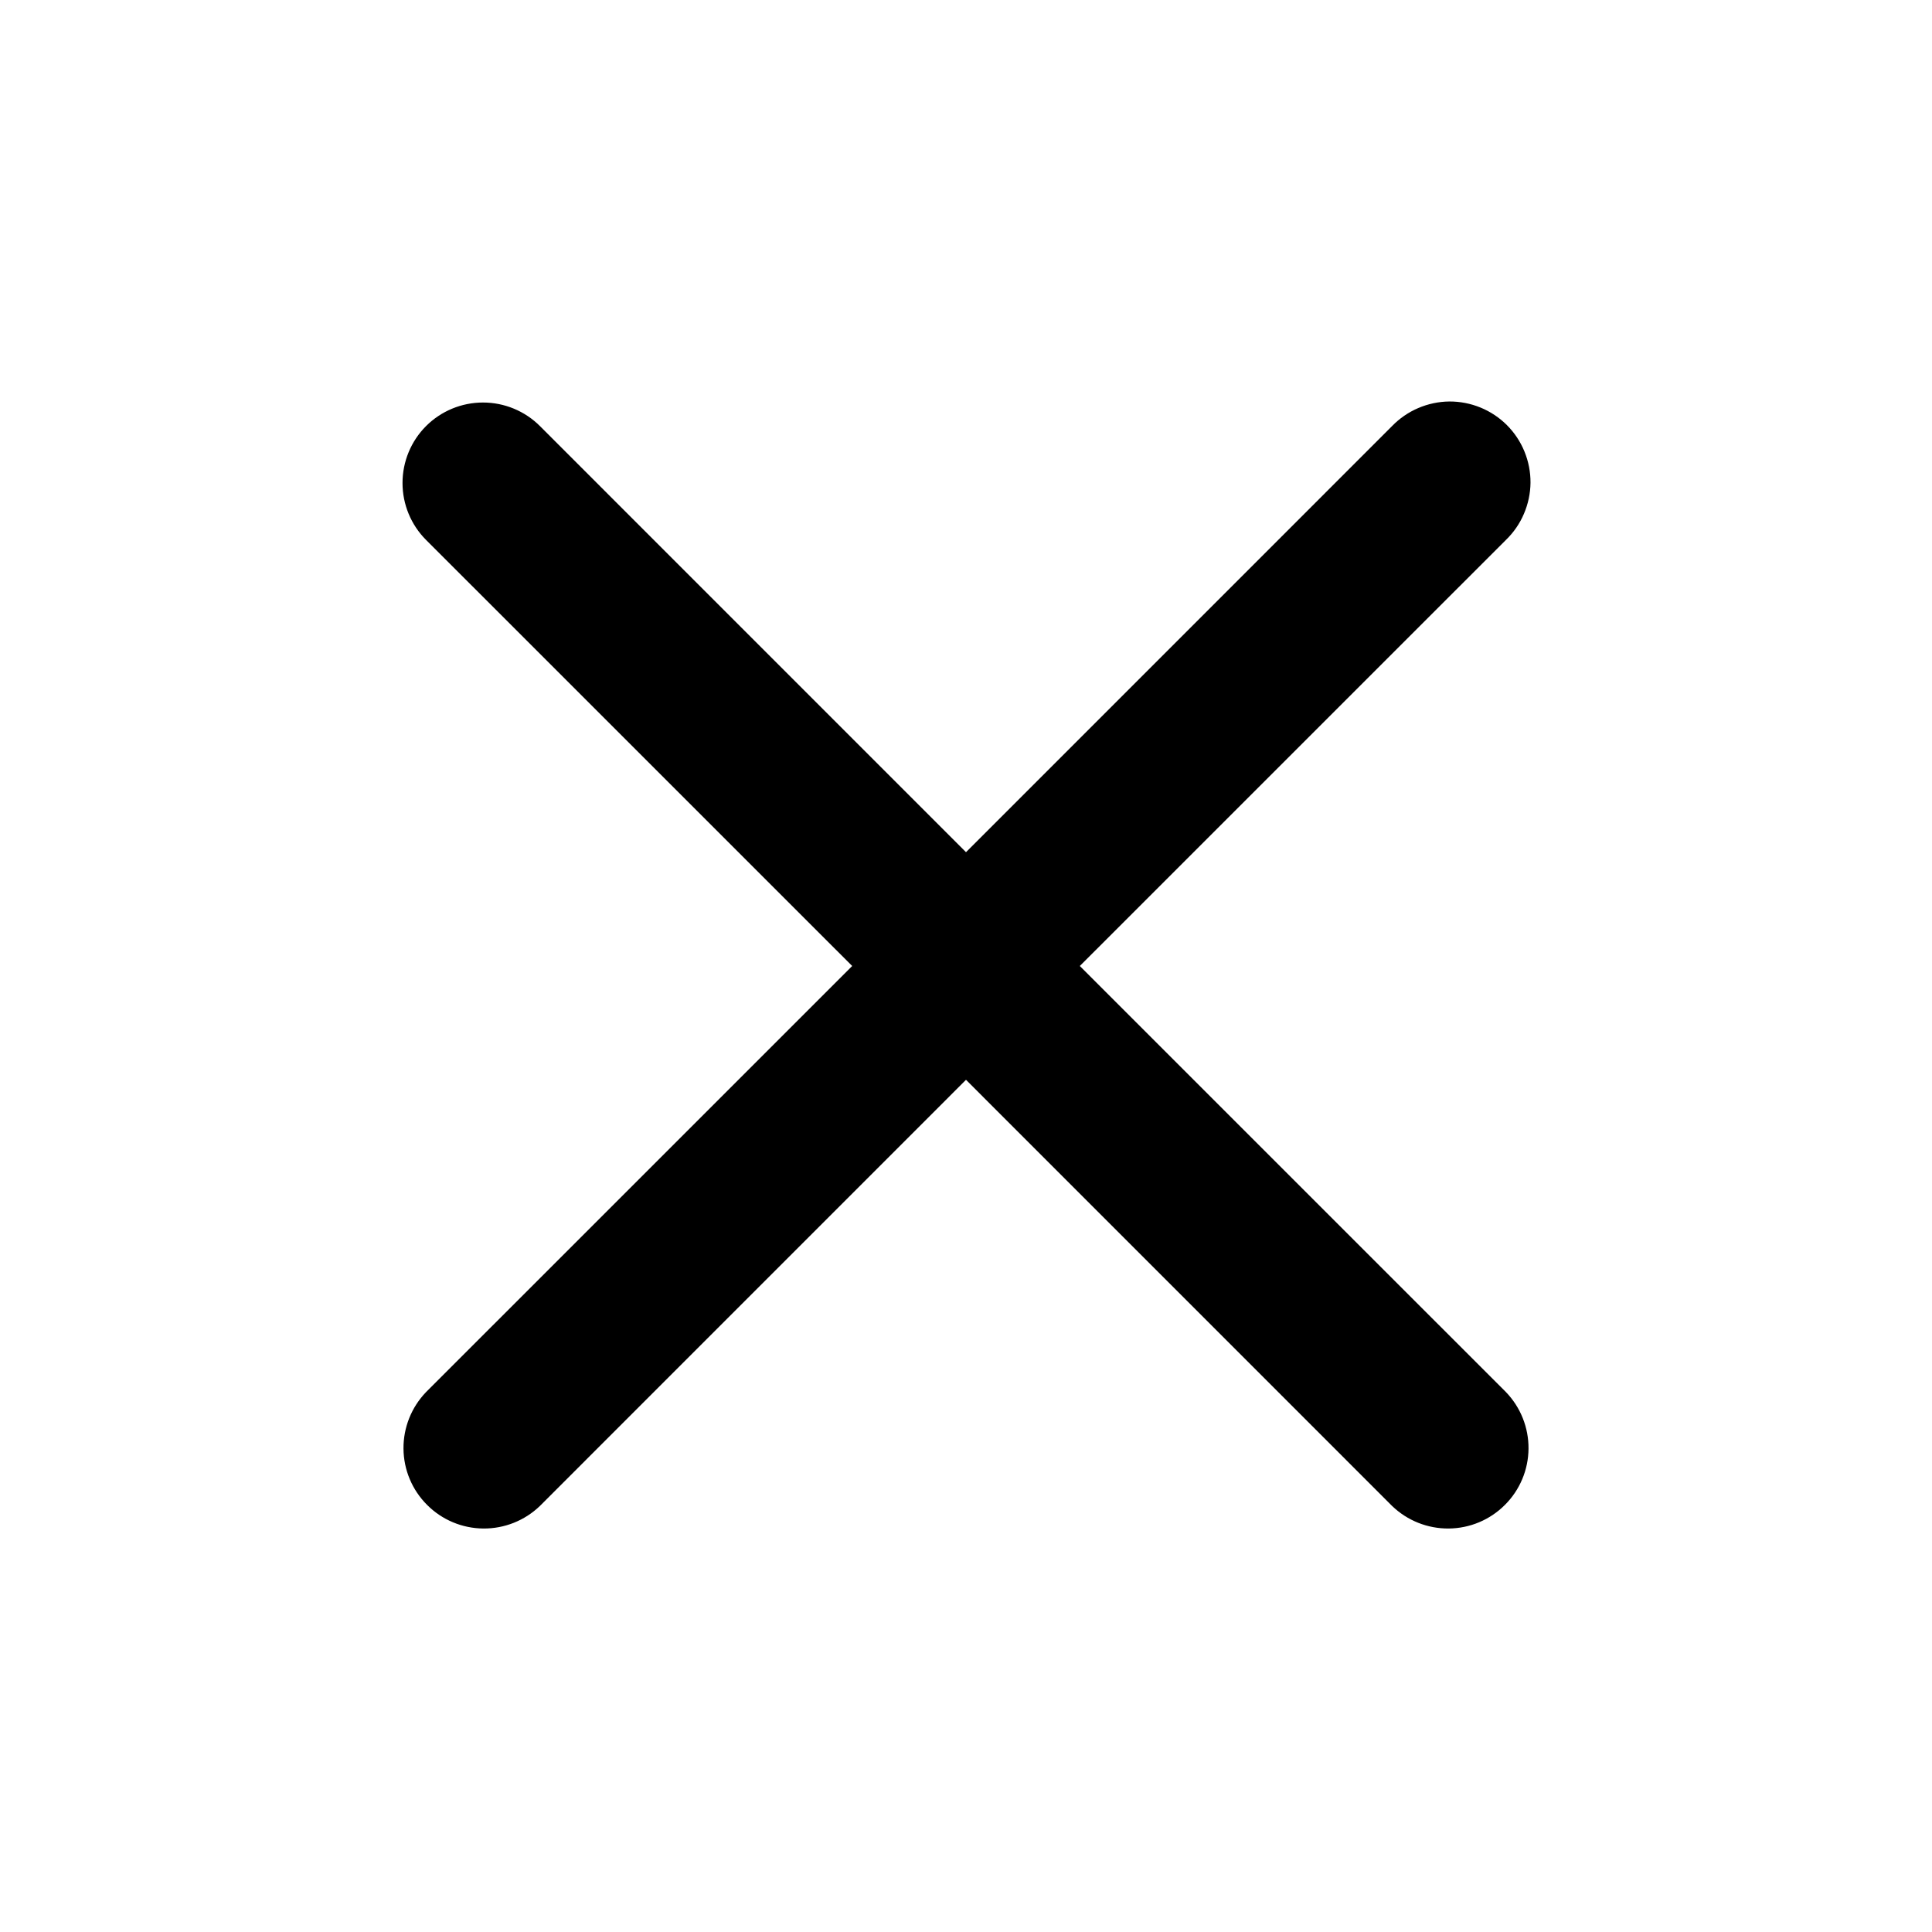
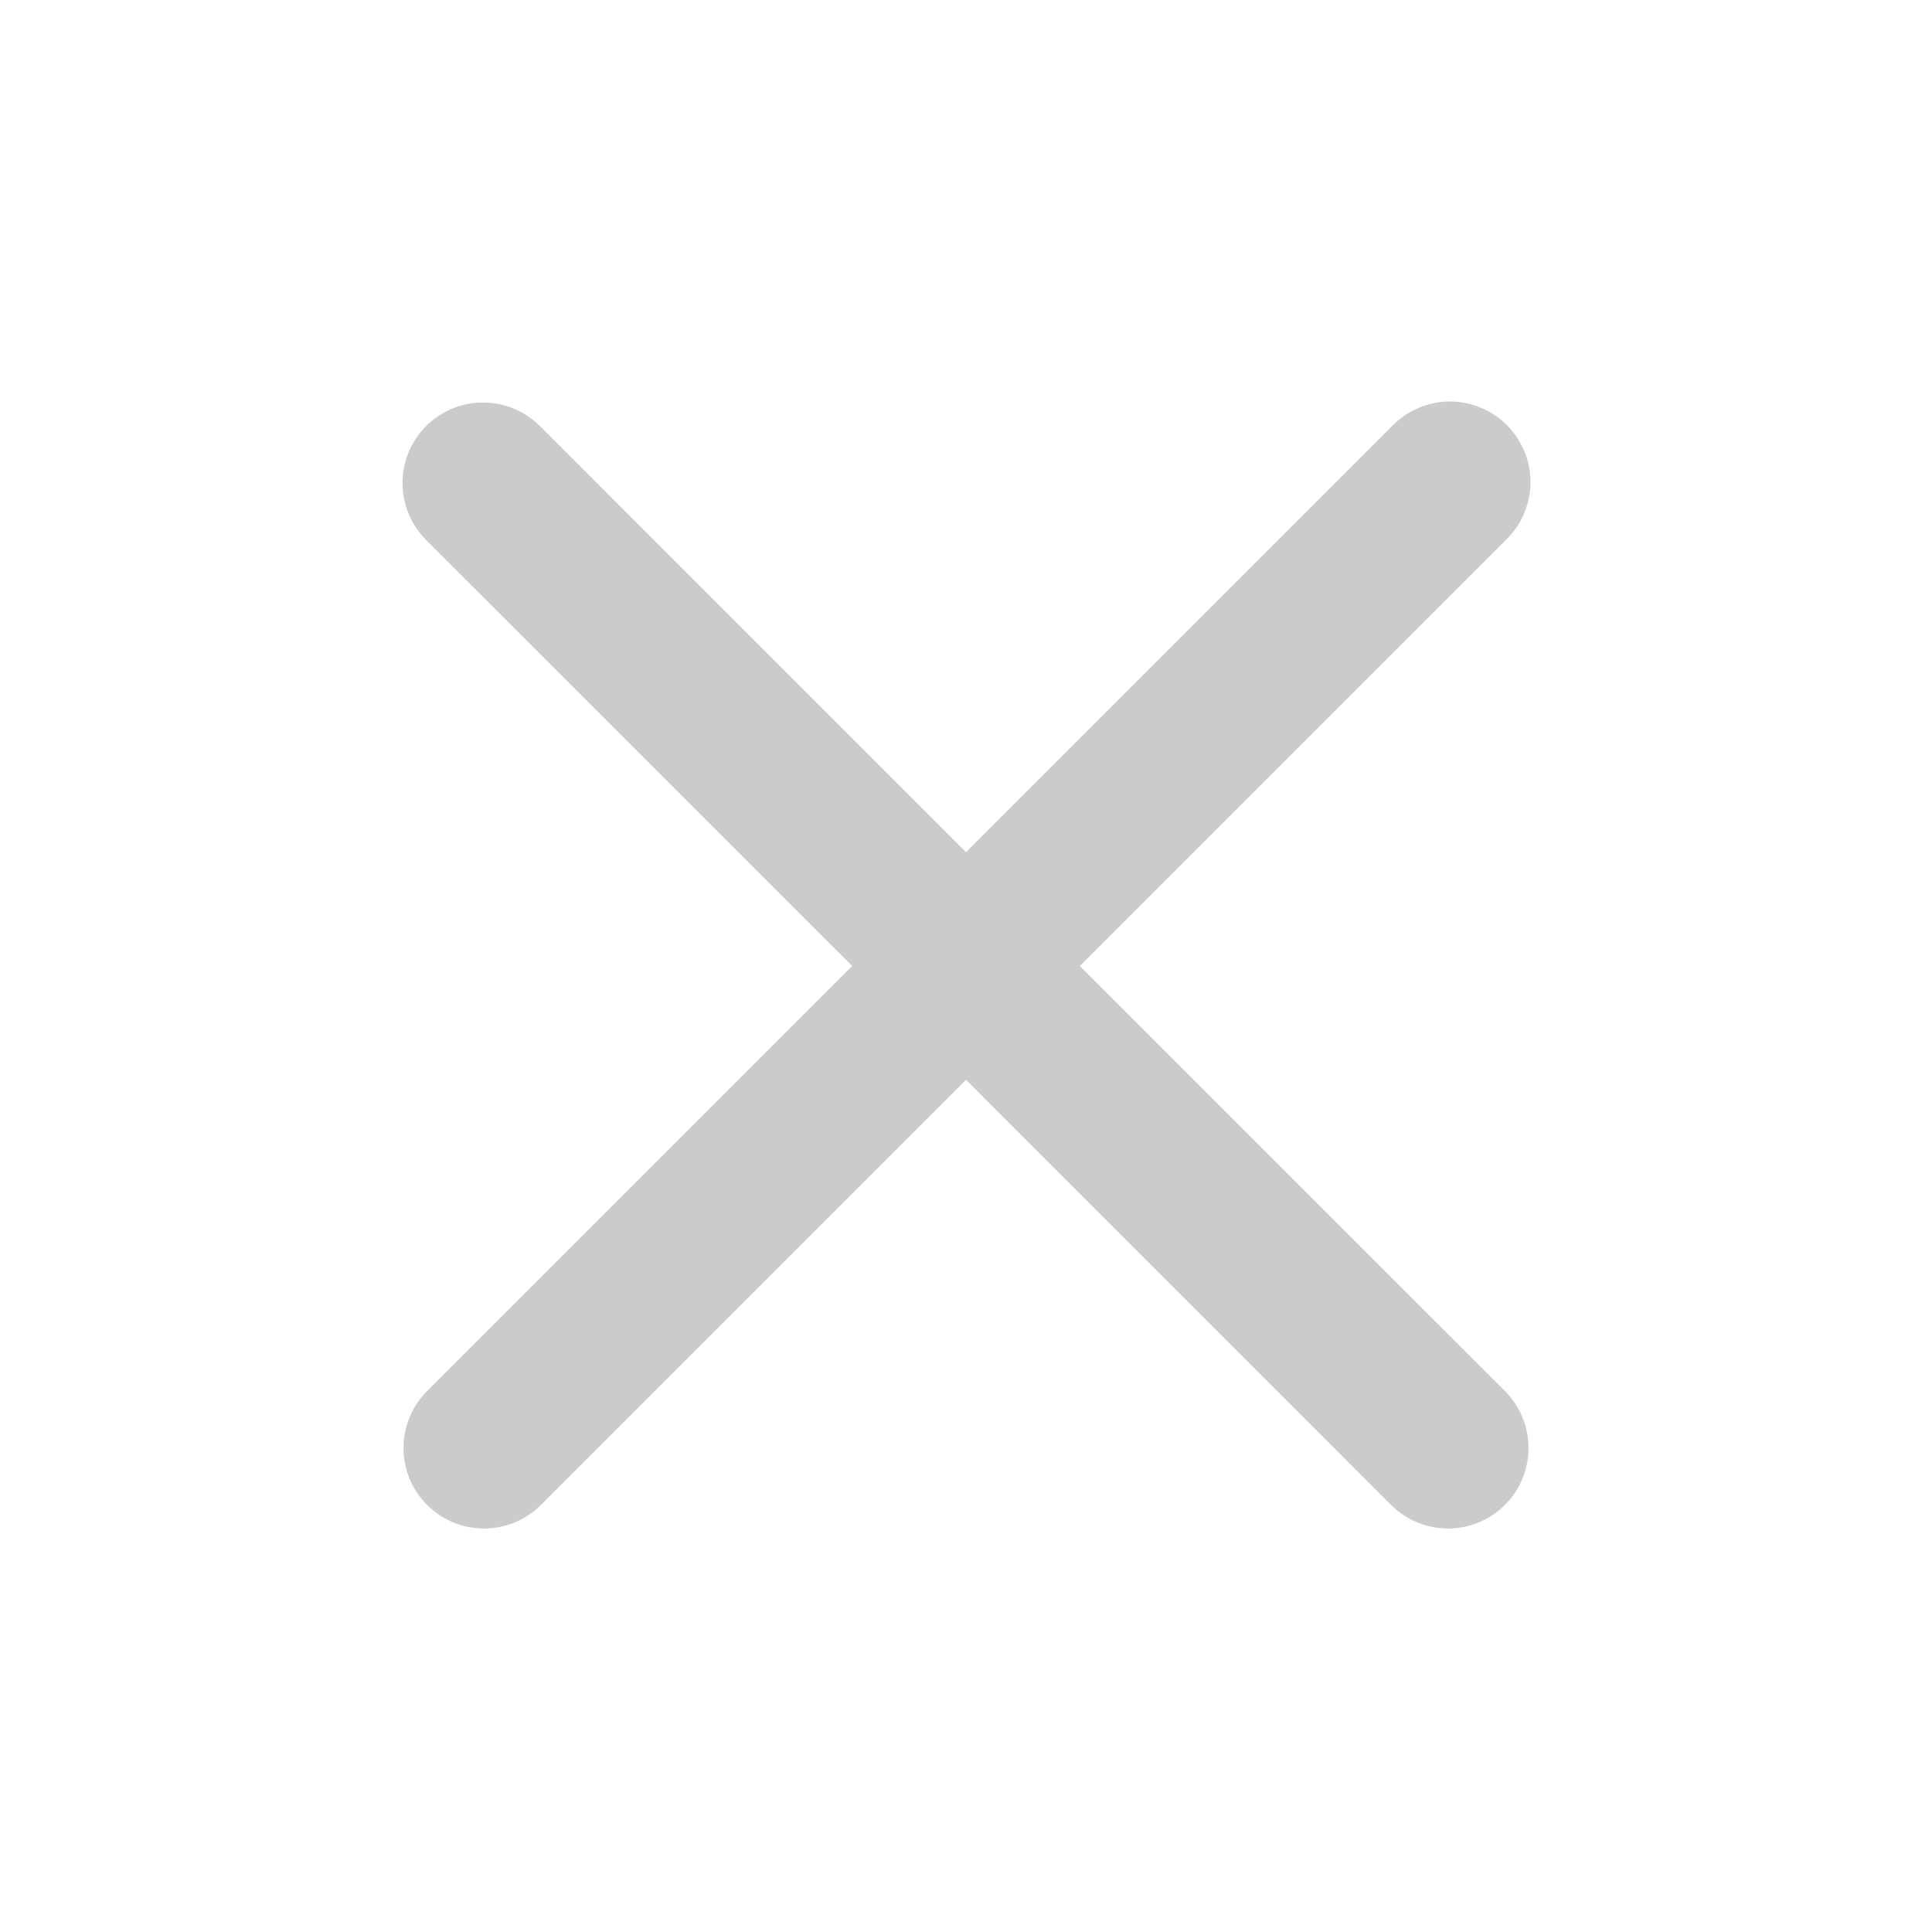
<svg xmlns="http://www.w3.org/2000/svg" width="24" height="24" viewBox="0 0 32 32" fill="none">
-   <path d="M7.057 7.057C7.307 6.807 7.646 6.667 8 6.667C8.354 6.667 8.693 6.807 8.943 7.057L16 14.115L23.057 7.057C23.18 6.93 23.328 6.828 23.49 6.759C23.653 6.689 23.828 6.652 24.005 6.65C24.182 6.649 24.357 6.683 24.521 6.75C24.685 6.817 24.834 6.916 24.959 7.041C25.084 7.166 25.183 7.315 25.25 7.479C25.317 7.643 25.351 7.818 25.35 7.995C25.348 8.172 25.311 8.347 25.241 8.51C25.172 8.673 25.07 8.82 24.943 8.943L17.885 16L24.943 23.057C25.186 23.309 25.32 23.646 25.317 23.995C25.314 24.345 25.174 24.679 24.926 24.926C24.679 25.174 24.345 25.314 23.995 25.317C23.646 25.32 23.309 25.186 23.057 24.943L16 17.885L8.943 24.943C8.691 25.186 8.354 25.32 8.005 25.317C7.655 25.314 7.321 25.174 7.074 24.926C6.826 24.679 6.686 24.345 6.683 23.995C6.68 23.646 6.814 23.309 7.057 23.057L14.115 16L7.057 8.943C6.807 8.693 6.667 8.354 6.667 8C6.667 7.646 6.807 7.307 7.057 7.057Z" fill="black" />
+   <path d="M7.057 7.057C7.307 6.807 7.646 6.667 8 6.667C8.354 6.667 8.693 6.807 8.943 7.057L16 14.115L23.057 7.057C23.18 6.93 23.328 6.828 23.49 6.759C23.653 6.689 23.828 6.652 24.005 6.65C24.182 6.649 24.357 6.683 24.521 6.75C24.685 6.817 24.834 6.916 24.959 7.041C25.084 7.166 25.183 7.315 25.25 7.479C25.317 7.643 25.351 7.818 25.35 7.995C25.348 8.172 25.311 8.347 25.241 8.51C25.172 8.673 25.07 8.82 24.943 8.943L17.885 16L24.943 23.057C25.186 23.309 25.32 23.646 25.317 23.995C25.314 24.345 25.174 24.679 24.926 24.926C24.679 25.174 24.345 25.314 23.995 25.317C23.646 25.32 23.309 25.186 23.057 24.943L16 17.885L8.943 24.943C8.691 25.186 8.354 25.32 8.005 25.317C7.655 25.314 7.321 25.174 7.074 24.926C6.826 24.679 6.686 24.345 6.683 23.995C6.68 23.646 6.814 23.309 7.057 23.057L14.115 16L7.057 8.943C6.807 8.693 6.667 8.354 6.667 8C6.667 7.646 6.807 7.307 7.057 7.057Z" fill="#CBCBCB" />
</svg>
